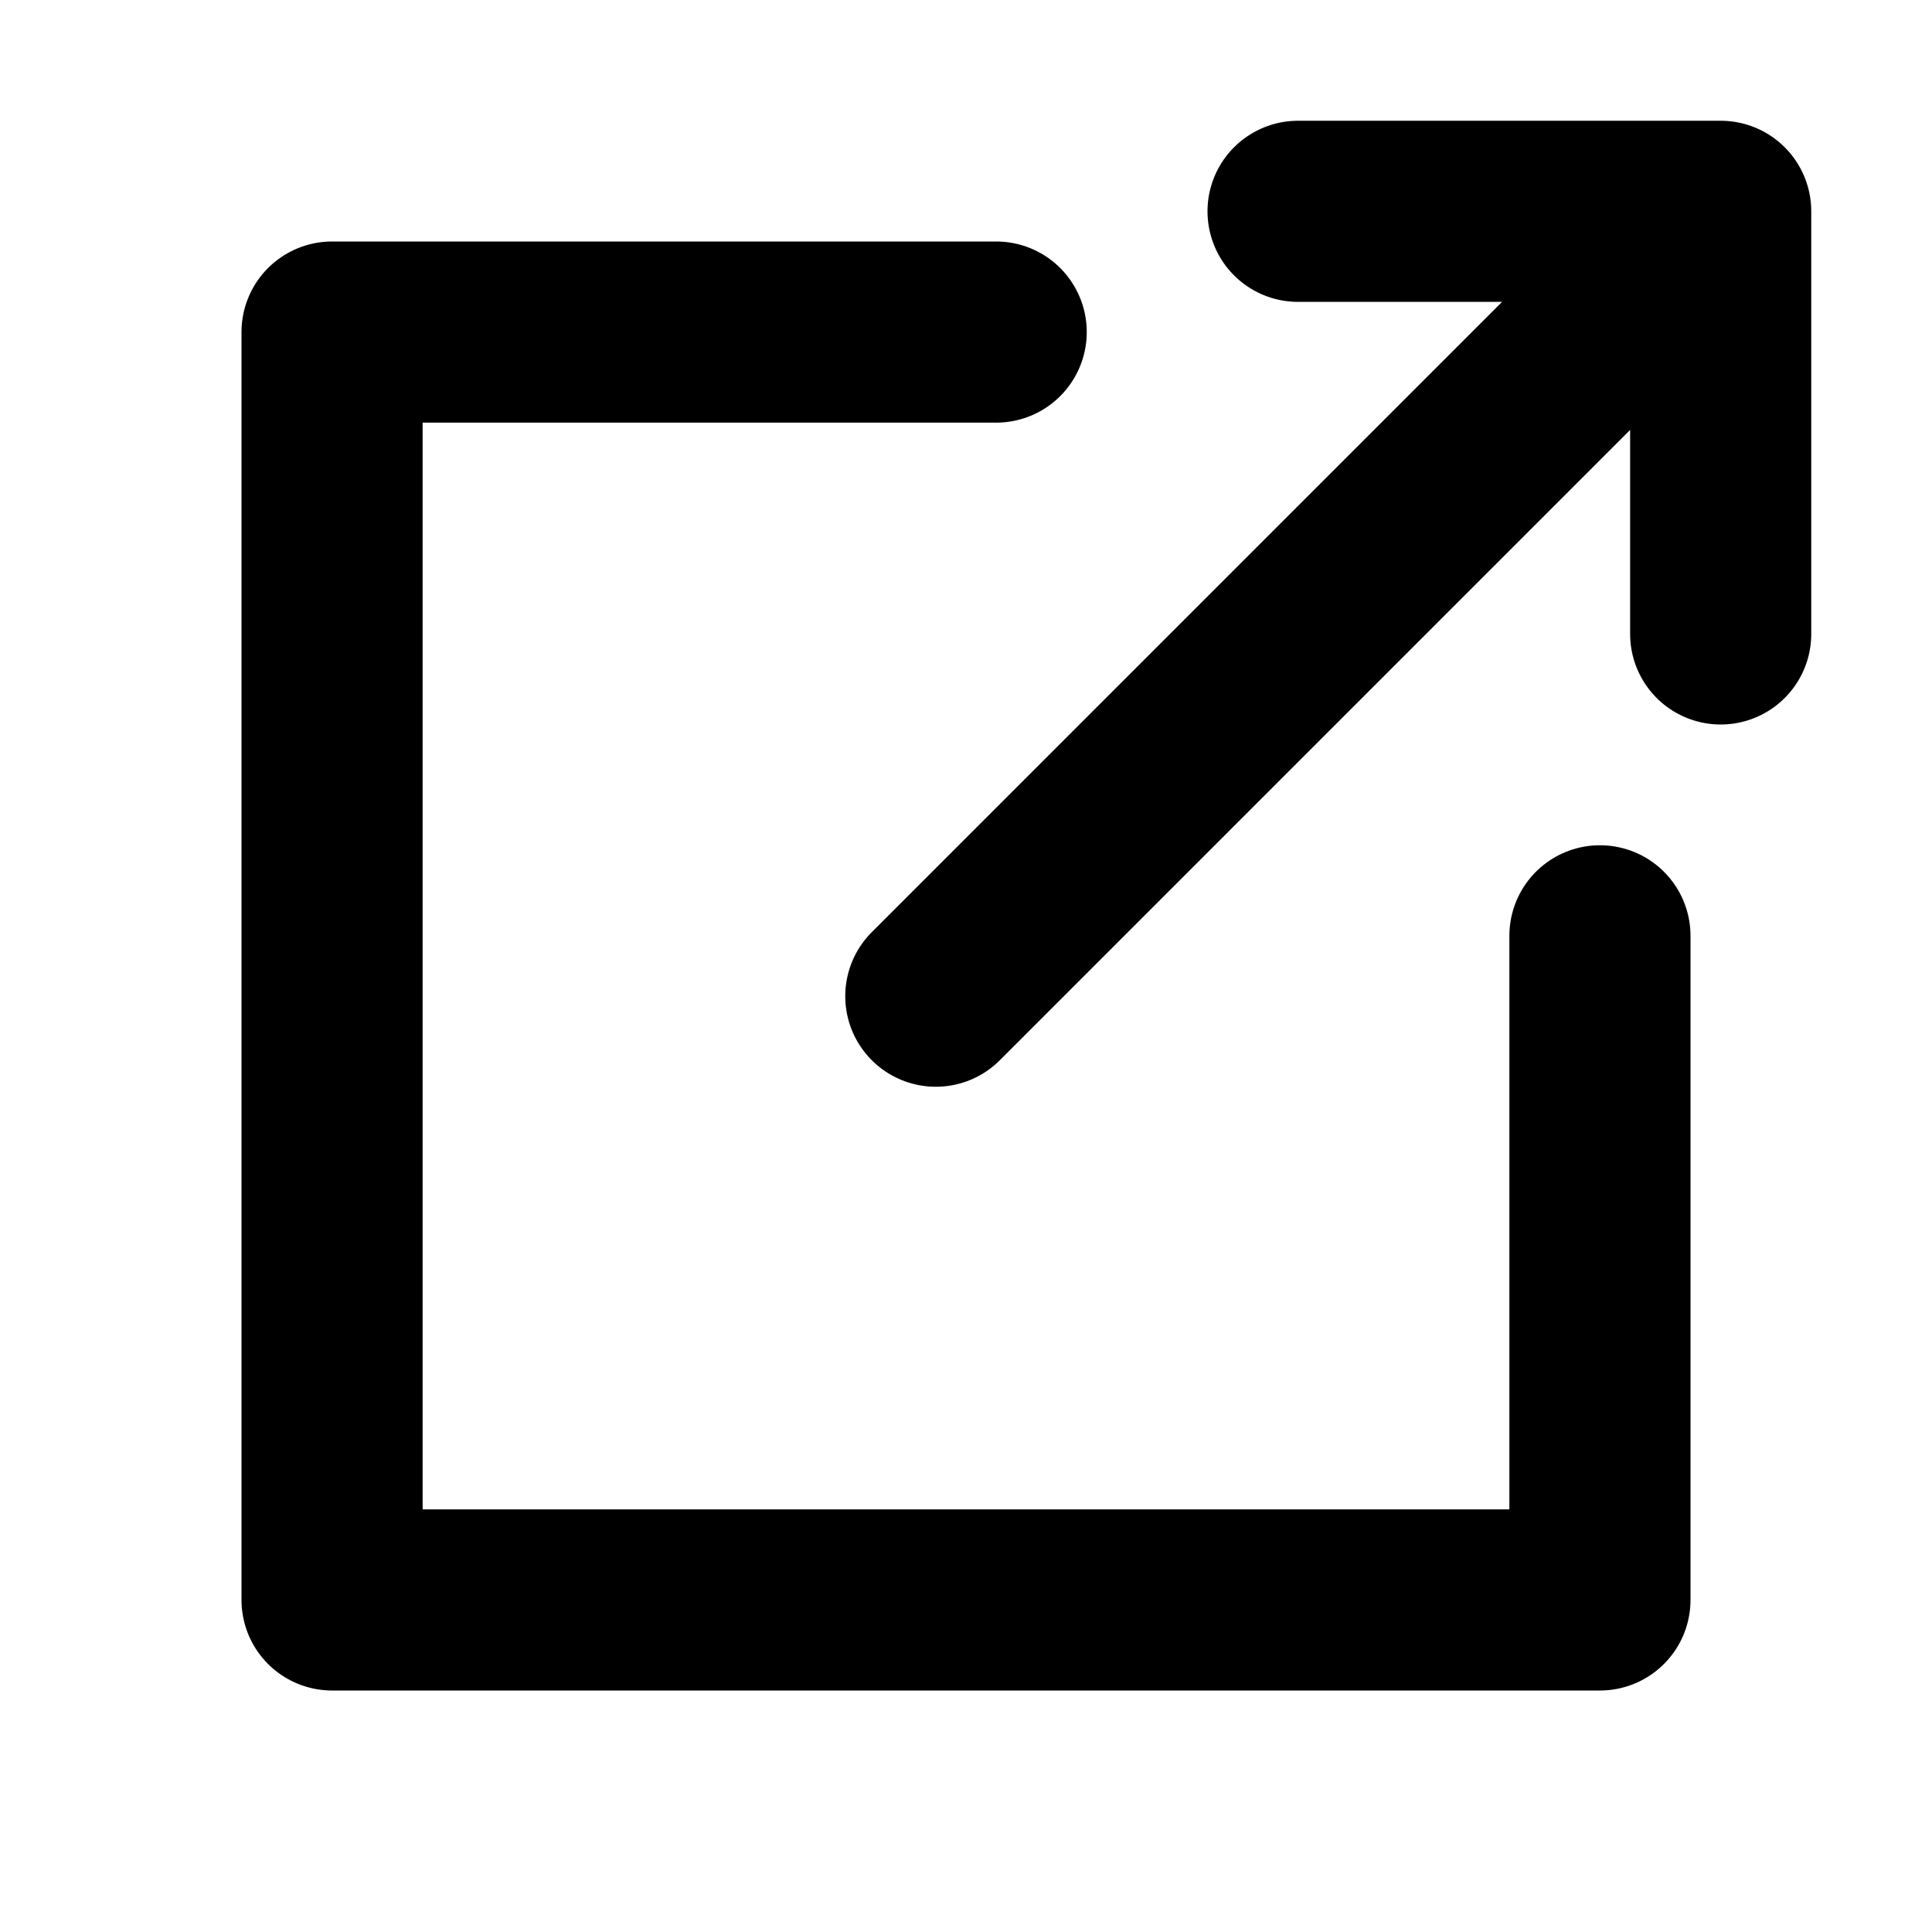
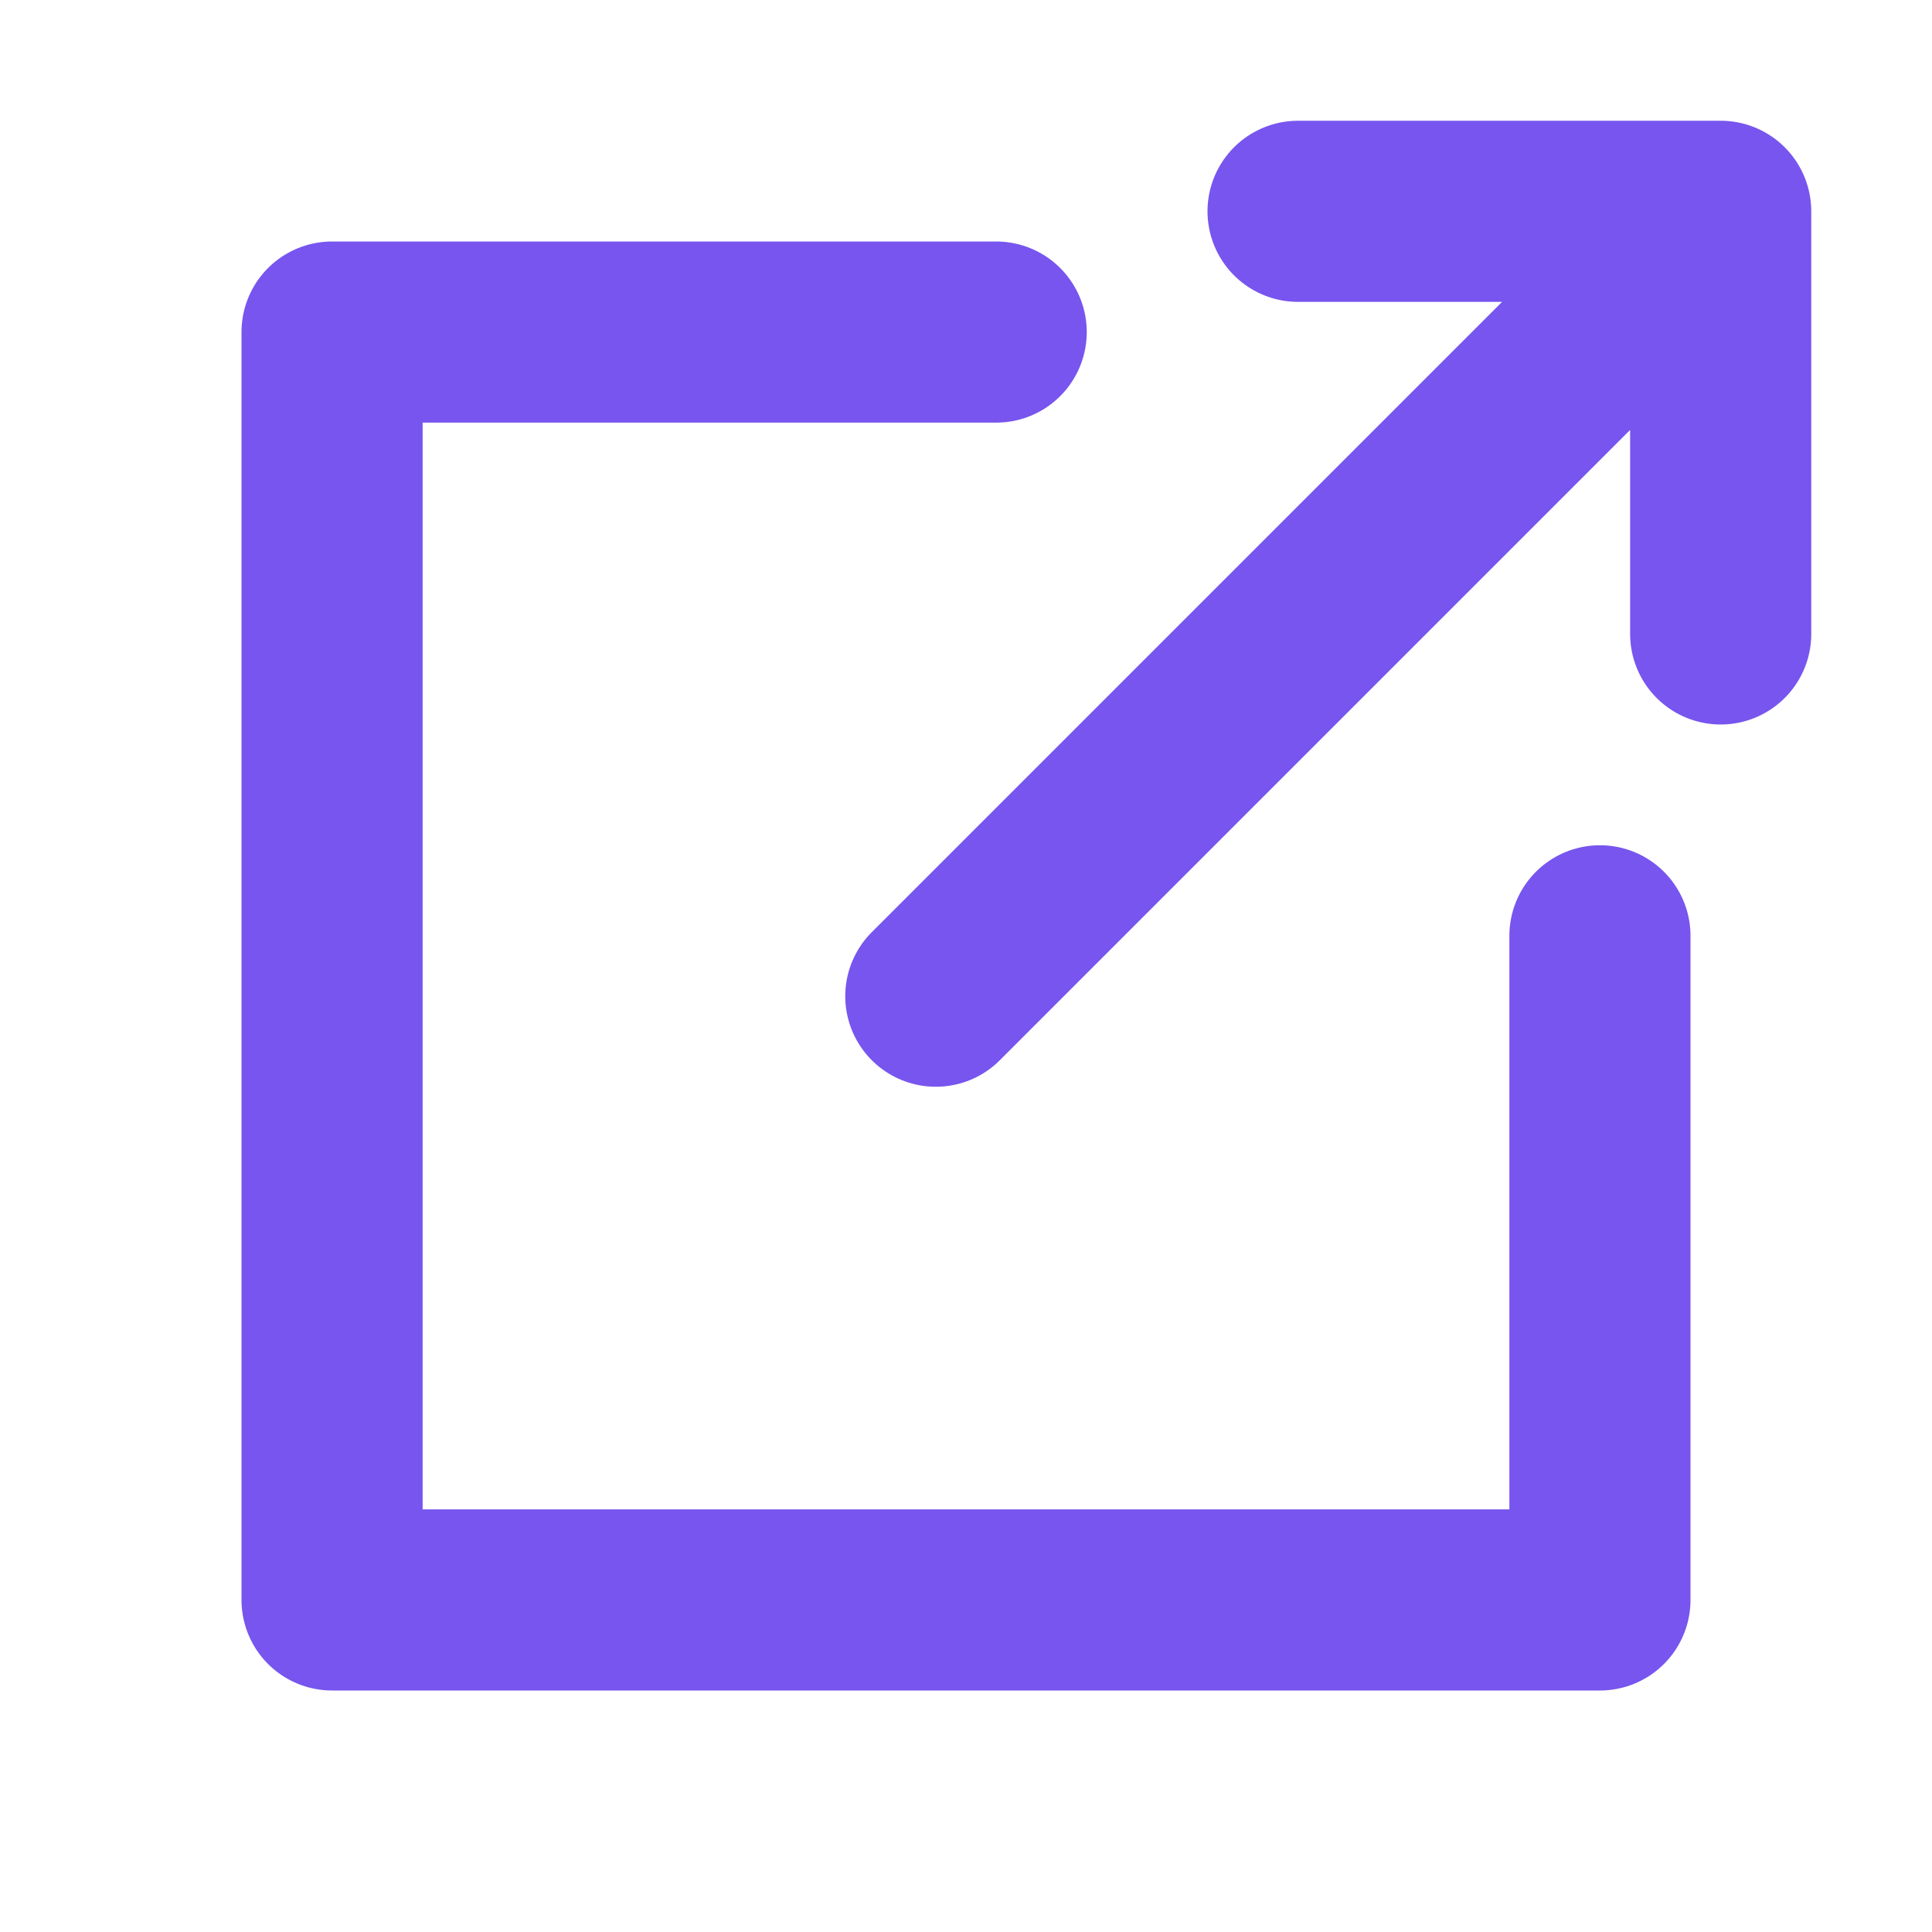
- <svg xmlns="http://www.w3.org/2000/svg" width="40px" height="40px" viewBox="0 0 16 16" version="1.1" fill="none" stroke="#000000" stroke-linecap="round" stroke-linejoin="round" stroke-width="1.5">
-   <polyline points="8.25 2.75,2.75 2.75,2.75 13.25,13.25 13.25,13.25 7.75" />
-   <path d="m13.25 2.75-5.5 5.5m3-6.5h3.5v3.5" />
+ <svg xmlns="http://www.w3.org/2000/svg" width="40" height="40" viewBox="0 0 40 40" fill="none">
+   <path d="M20.625 6.875H6.875V33.125H33.125V19.375" stroke="#7755EE" stroke-width="3.75" stroke-linecap="round" stroke-linejoin="round" />
+   <path d="M33.125 6.875L19.375 20.625M26.875 4.375H35.625V13.125" stroke="#7755EE" stroke-width="3.75" stroke-linecap="round" stroke-linejoin="round" />
</svg>
